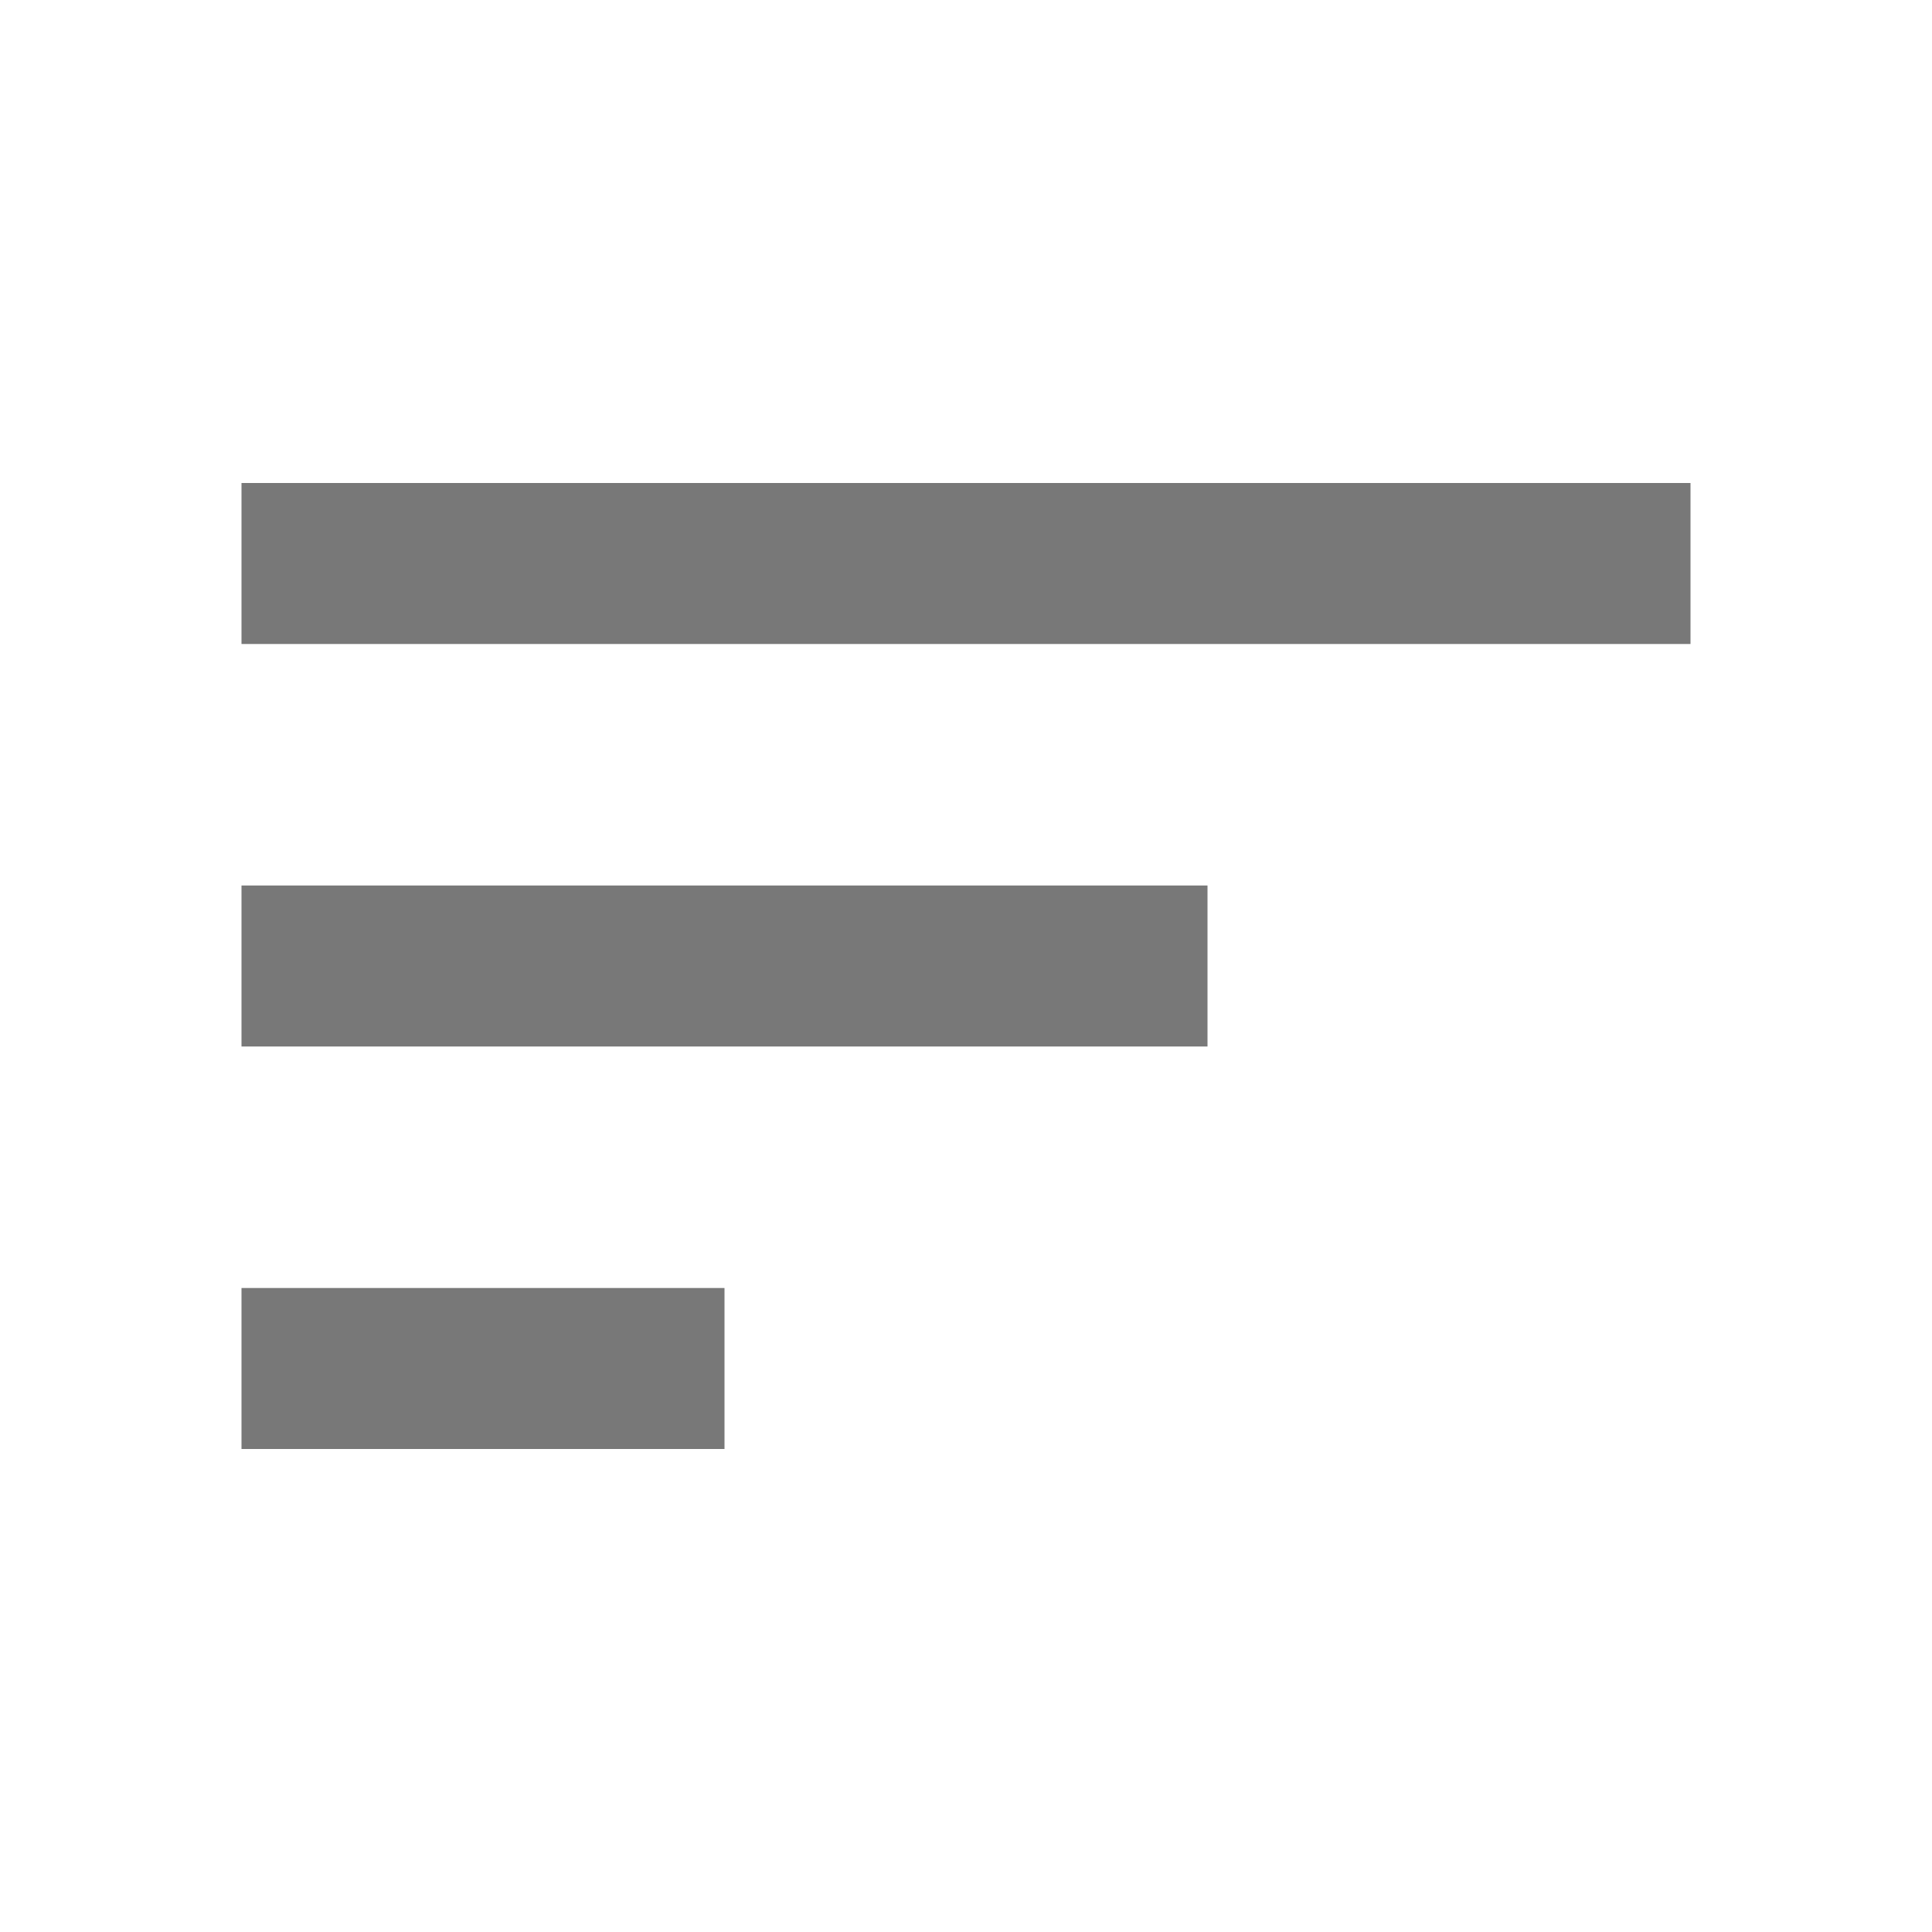
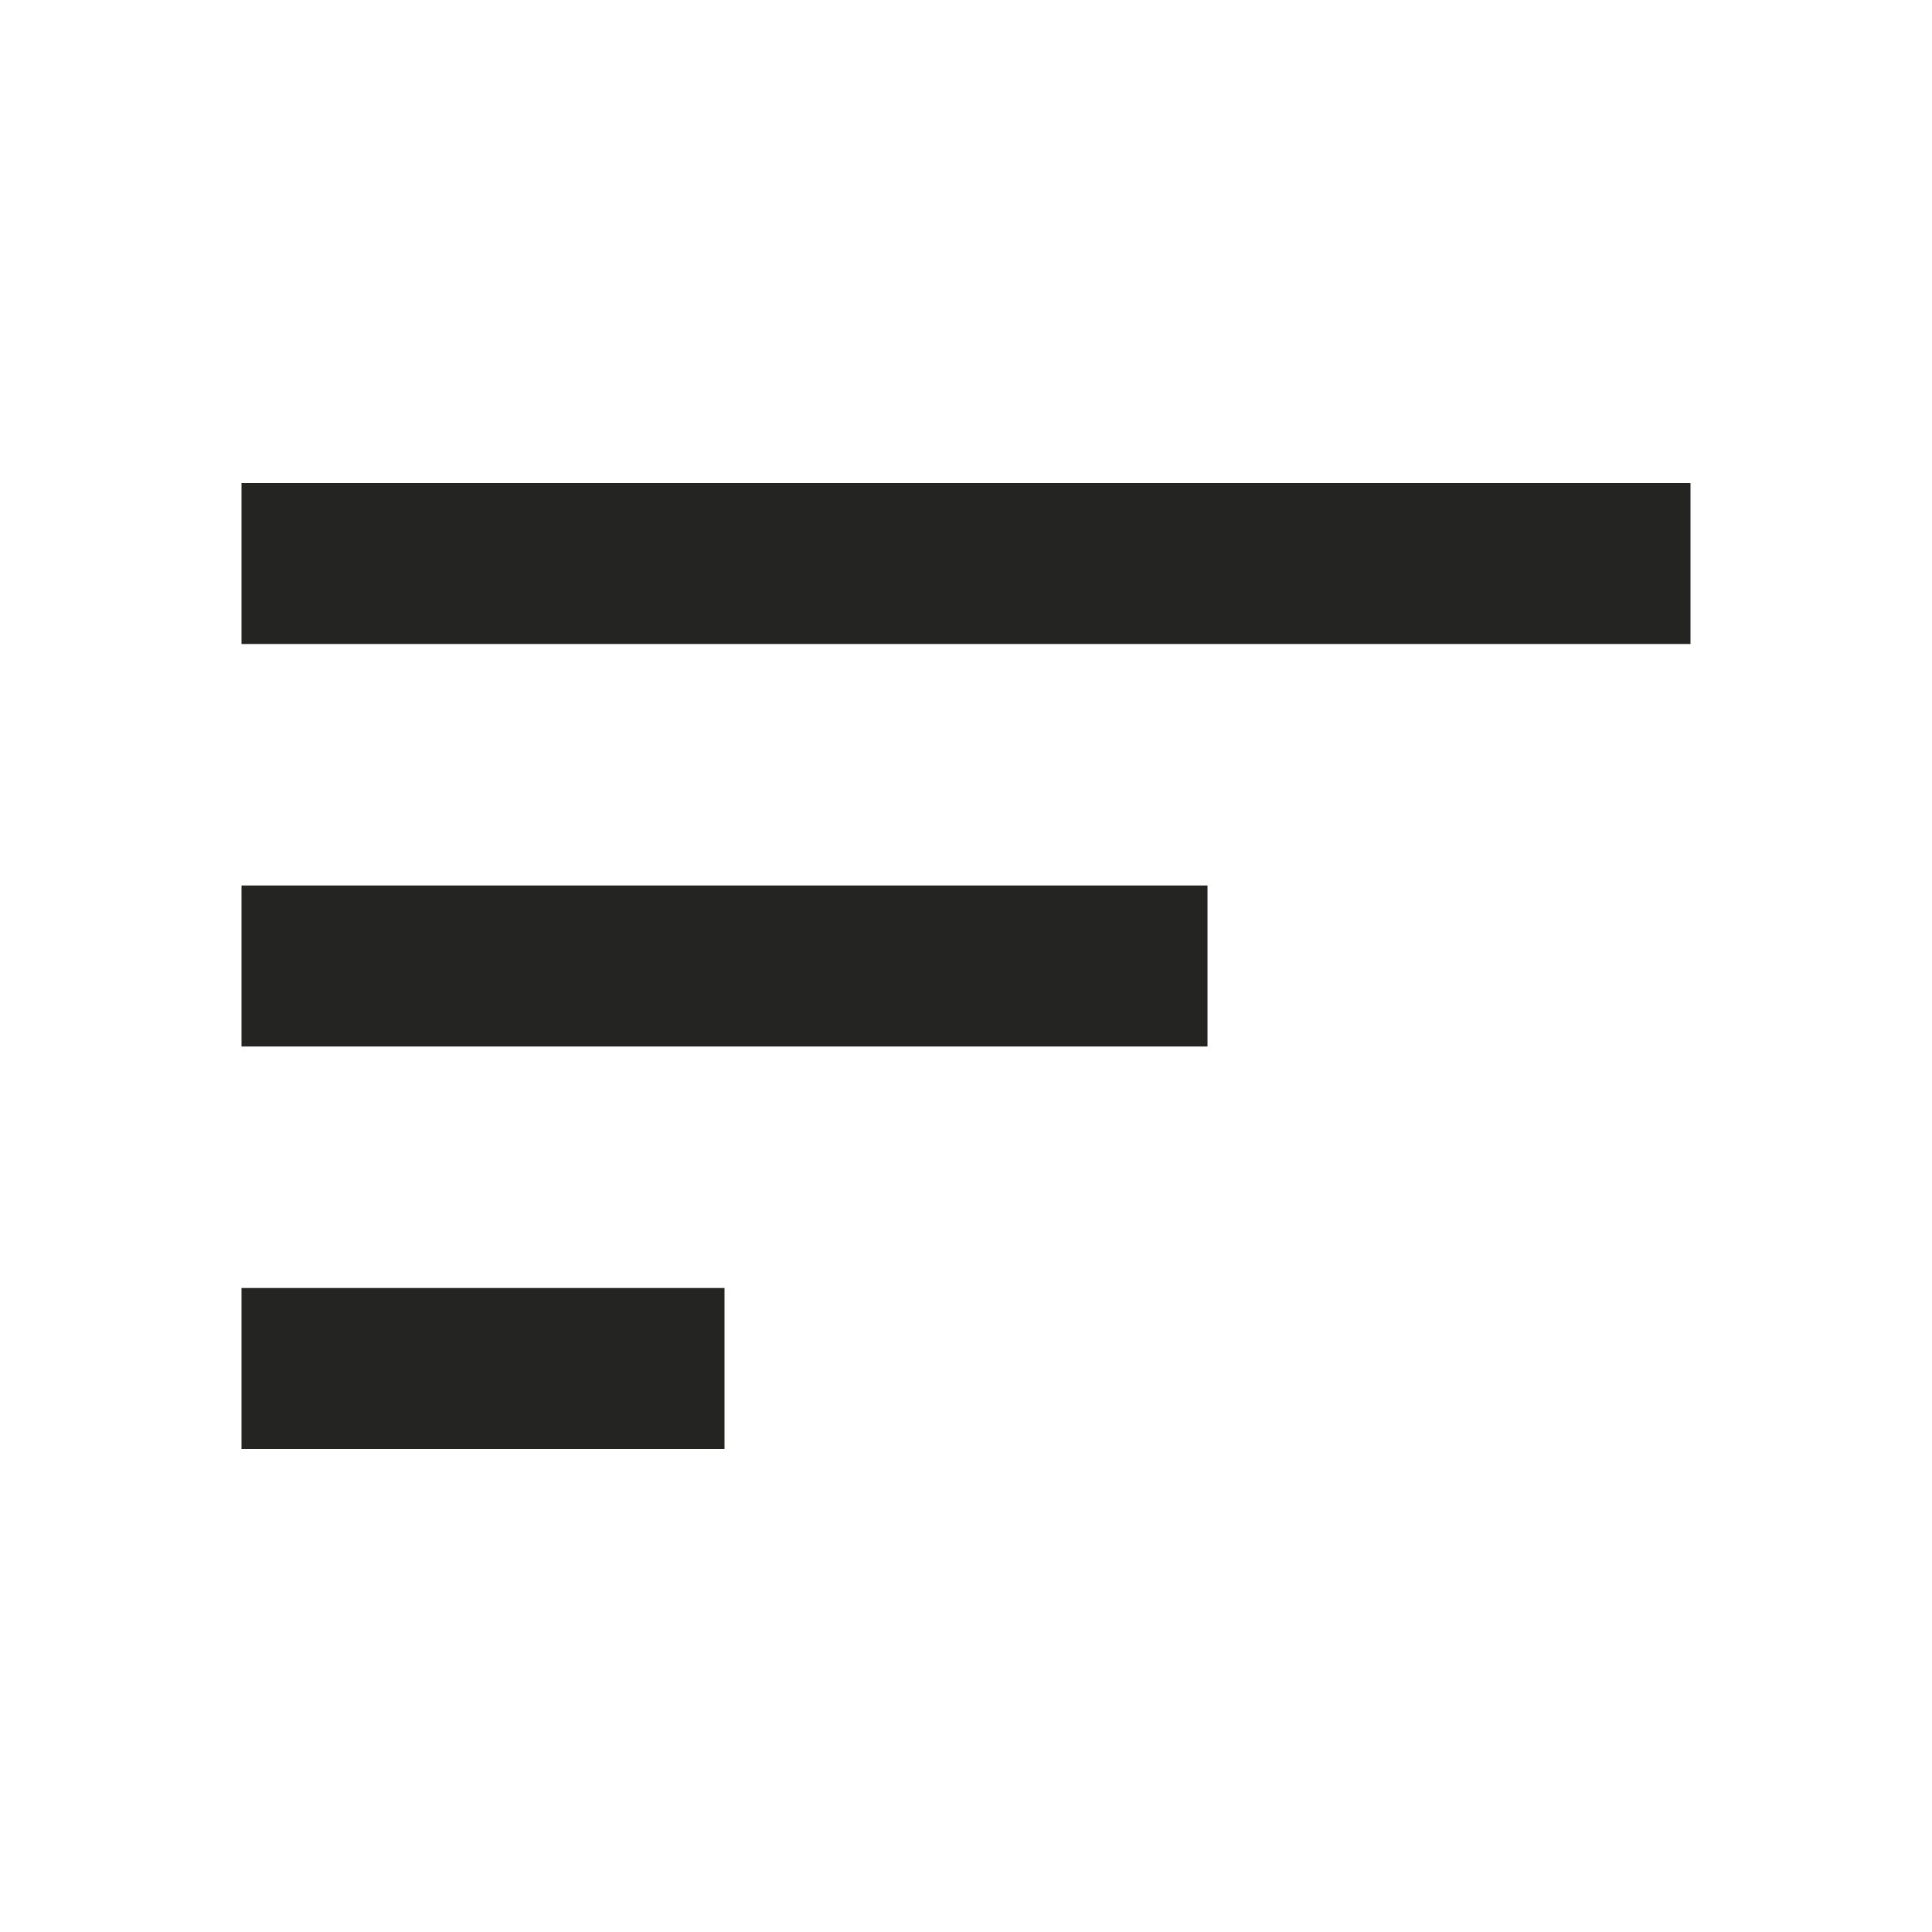
- <svg xmlns="http://www.w3.org/2000/svg" height="24px" viewBox="0 -960 960 960" width="24px" fill="rgb(120, 120, 120)">
+ <svg xmlns="http://www.w3.org/2000/svg" height="24px" viewBox="0 -960 960 960" width="24px" fill="rgb(36, 36, 35)">
  <path d="M120-240v-80h240v80H120Zm0-200v-80h480v80H120Zm0-200v-80h720v80H120Z" />
</svg>
